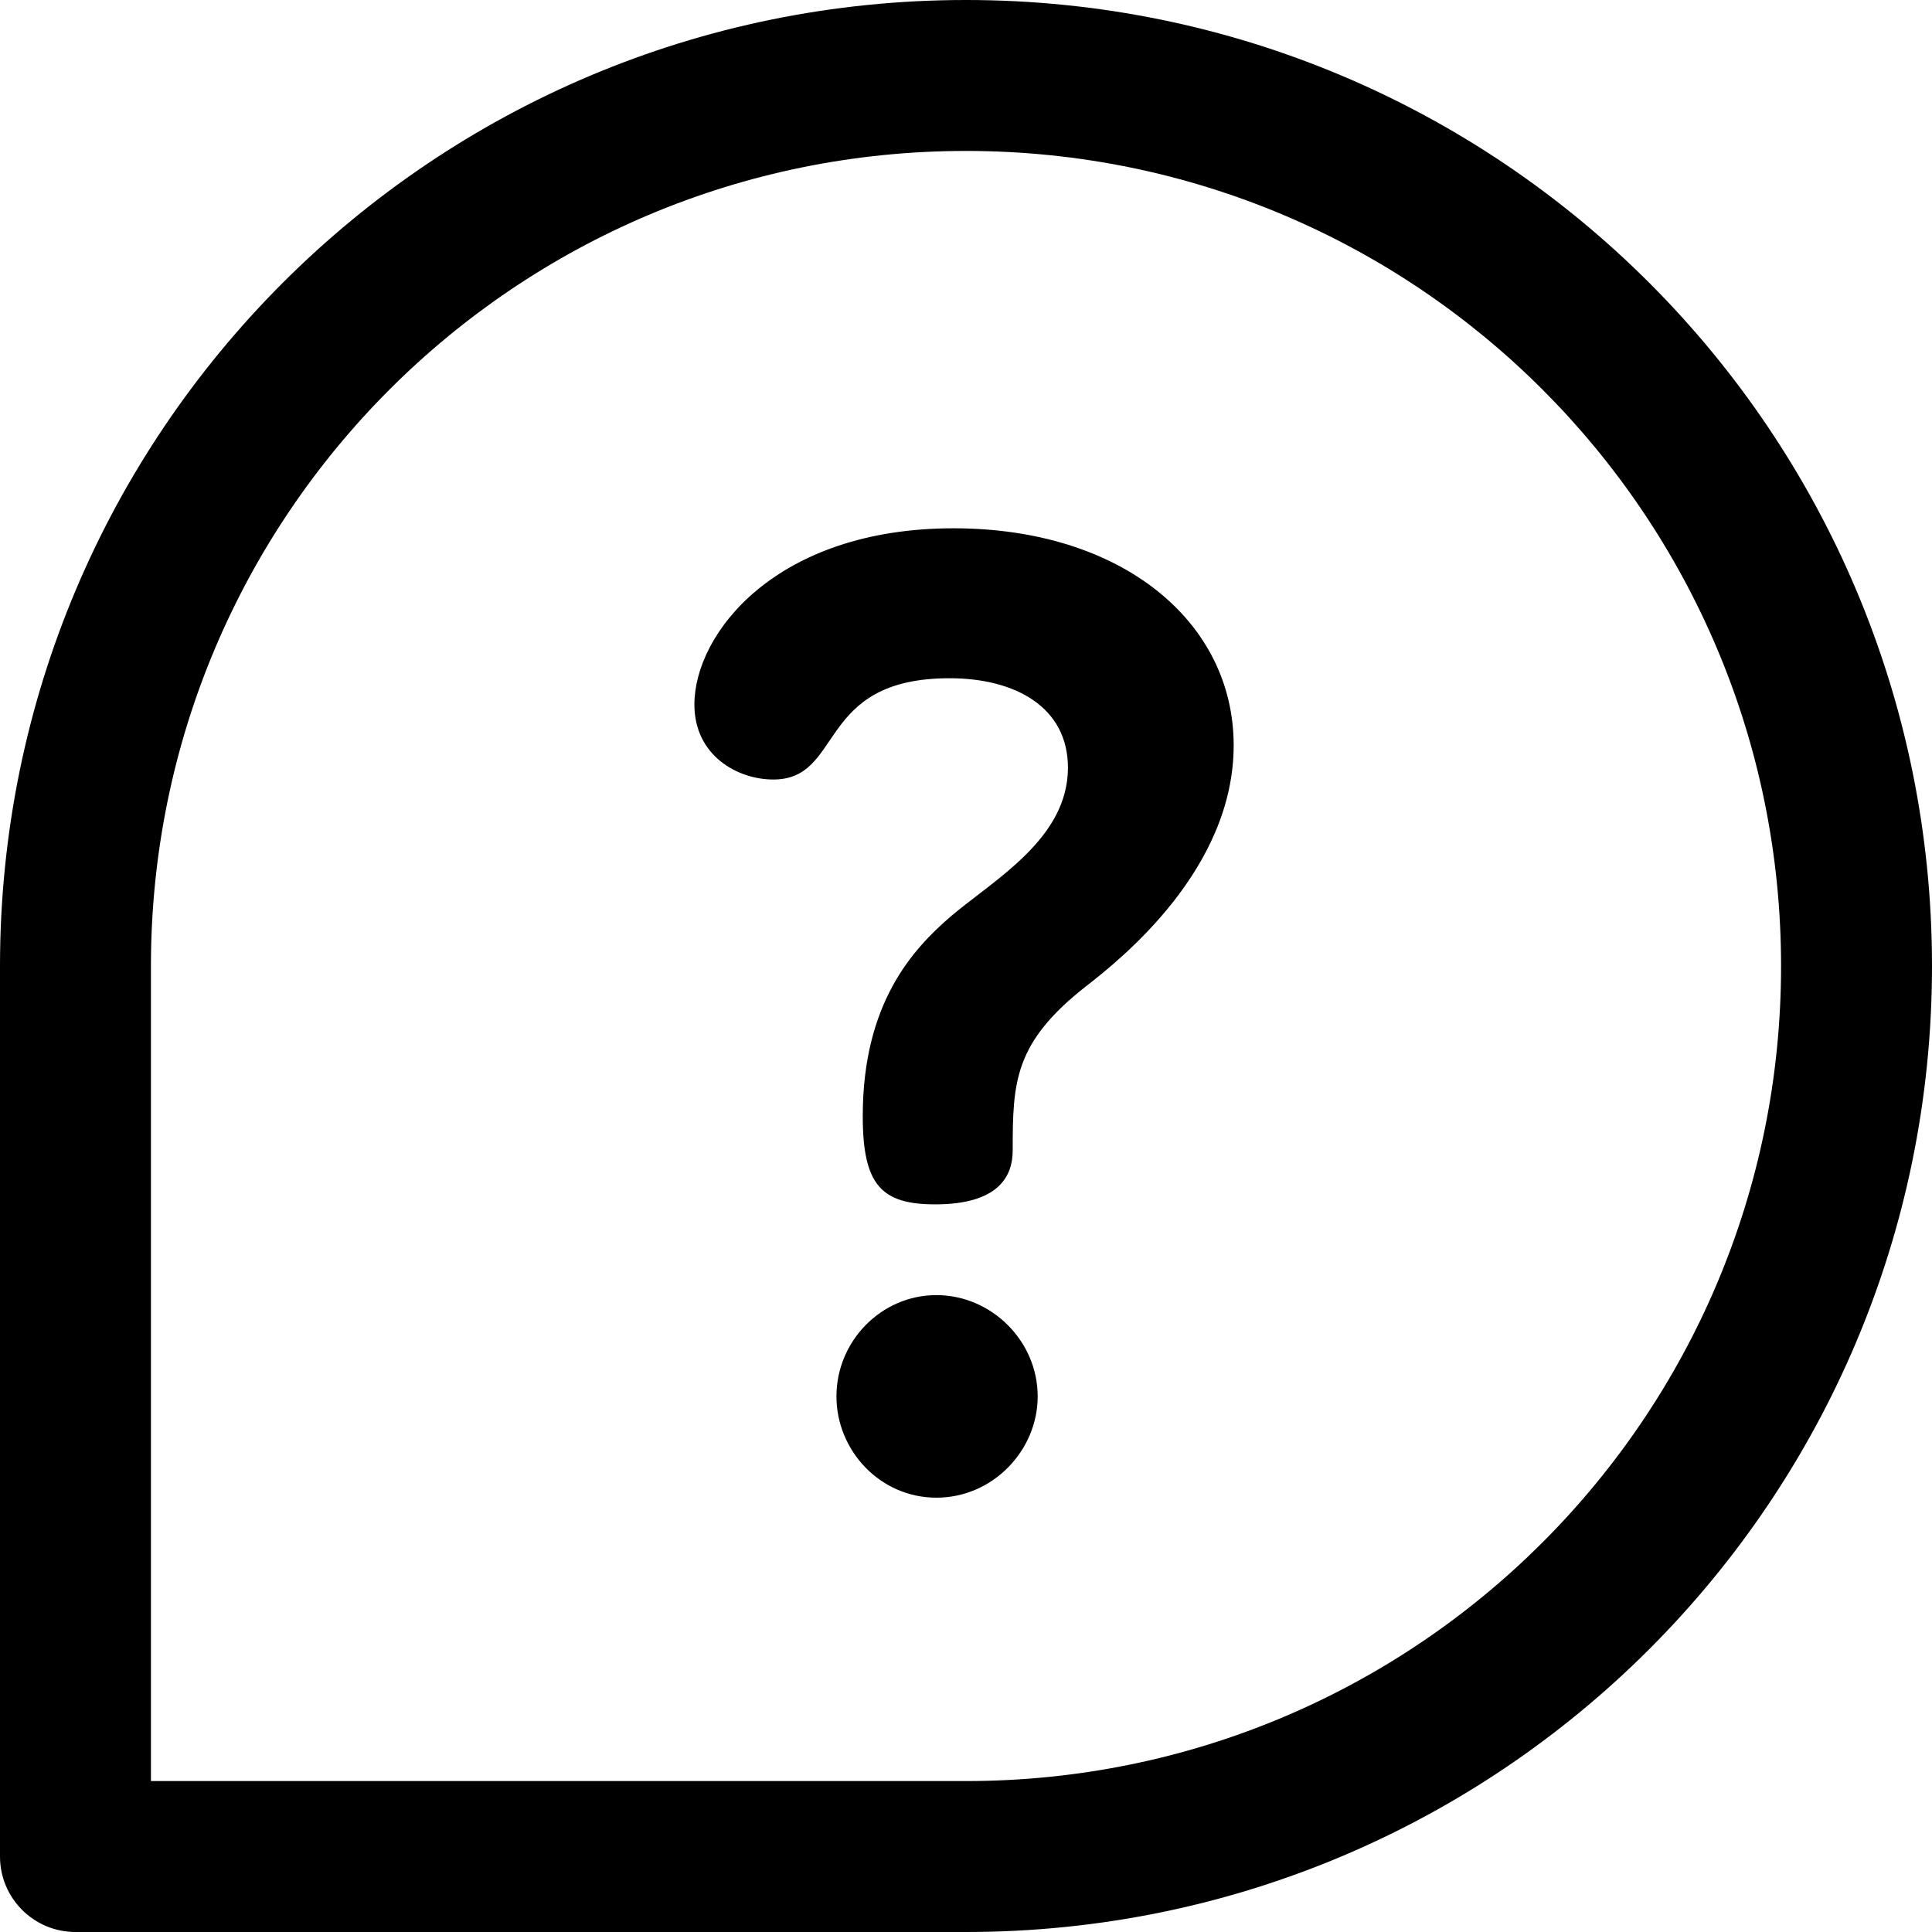
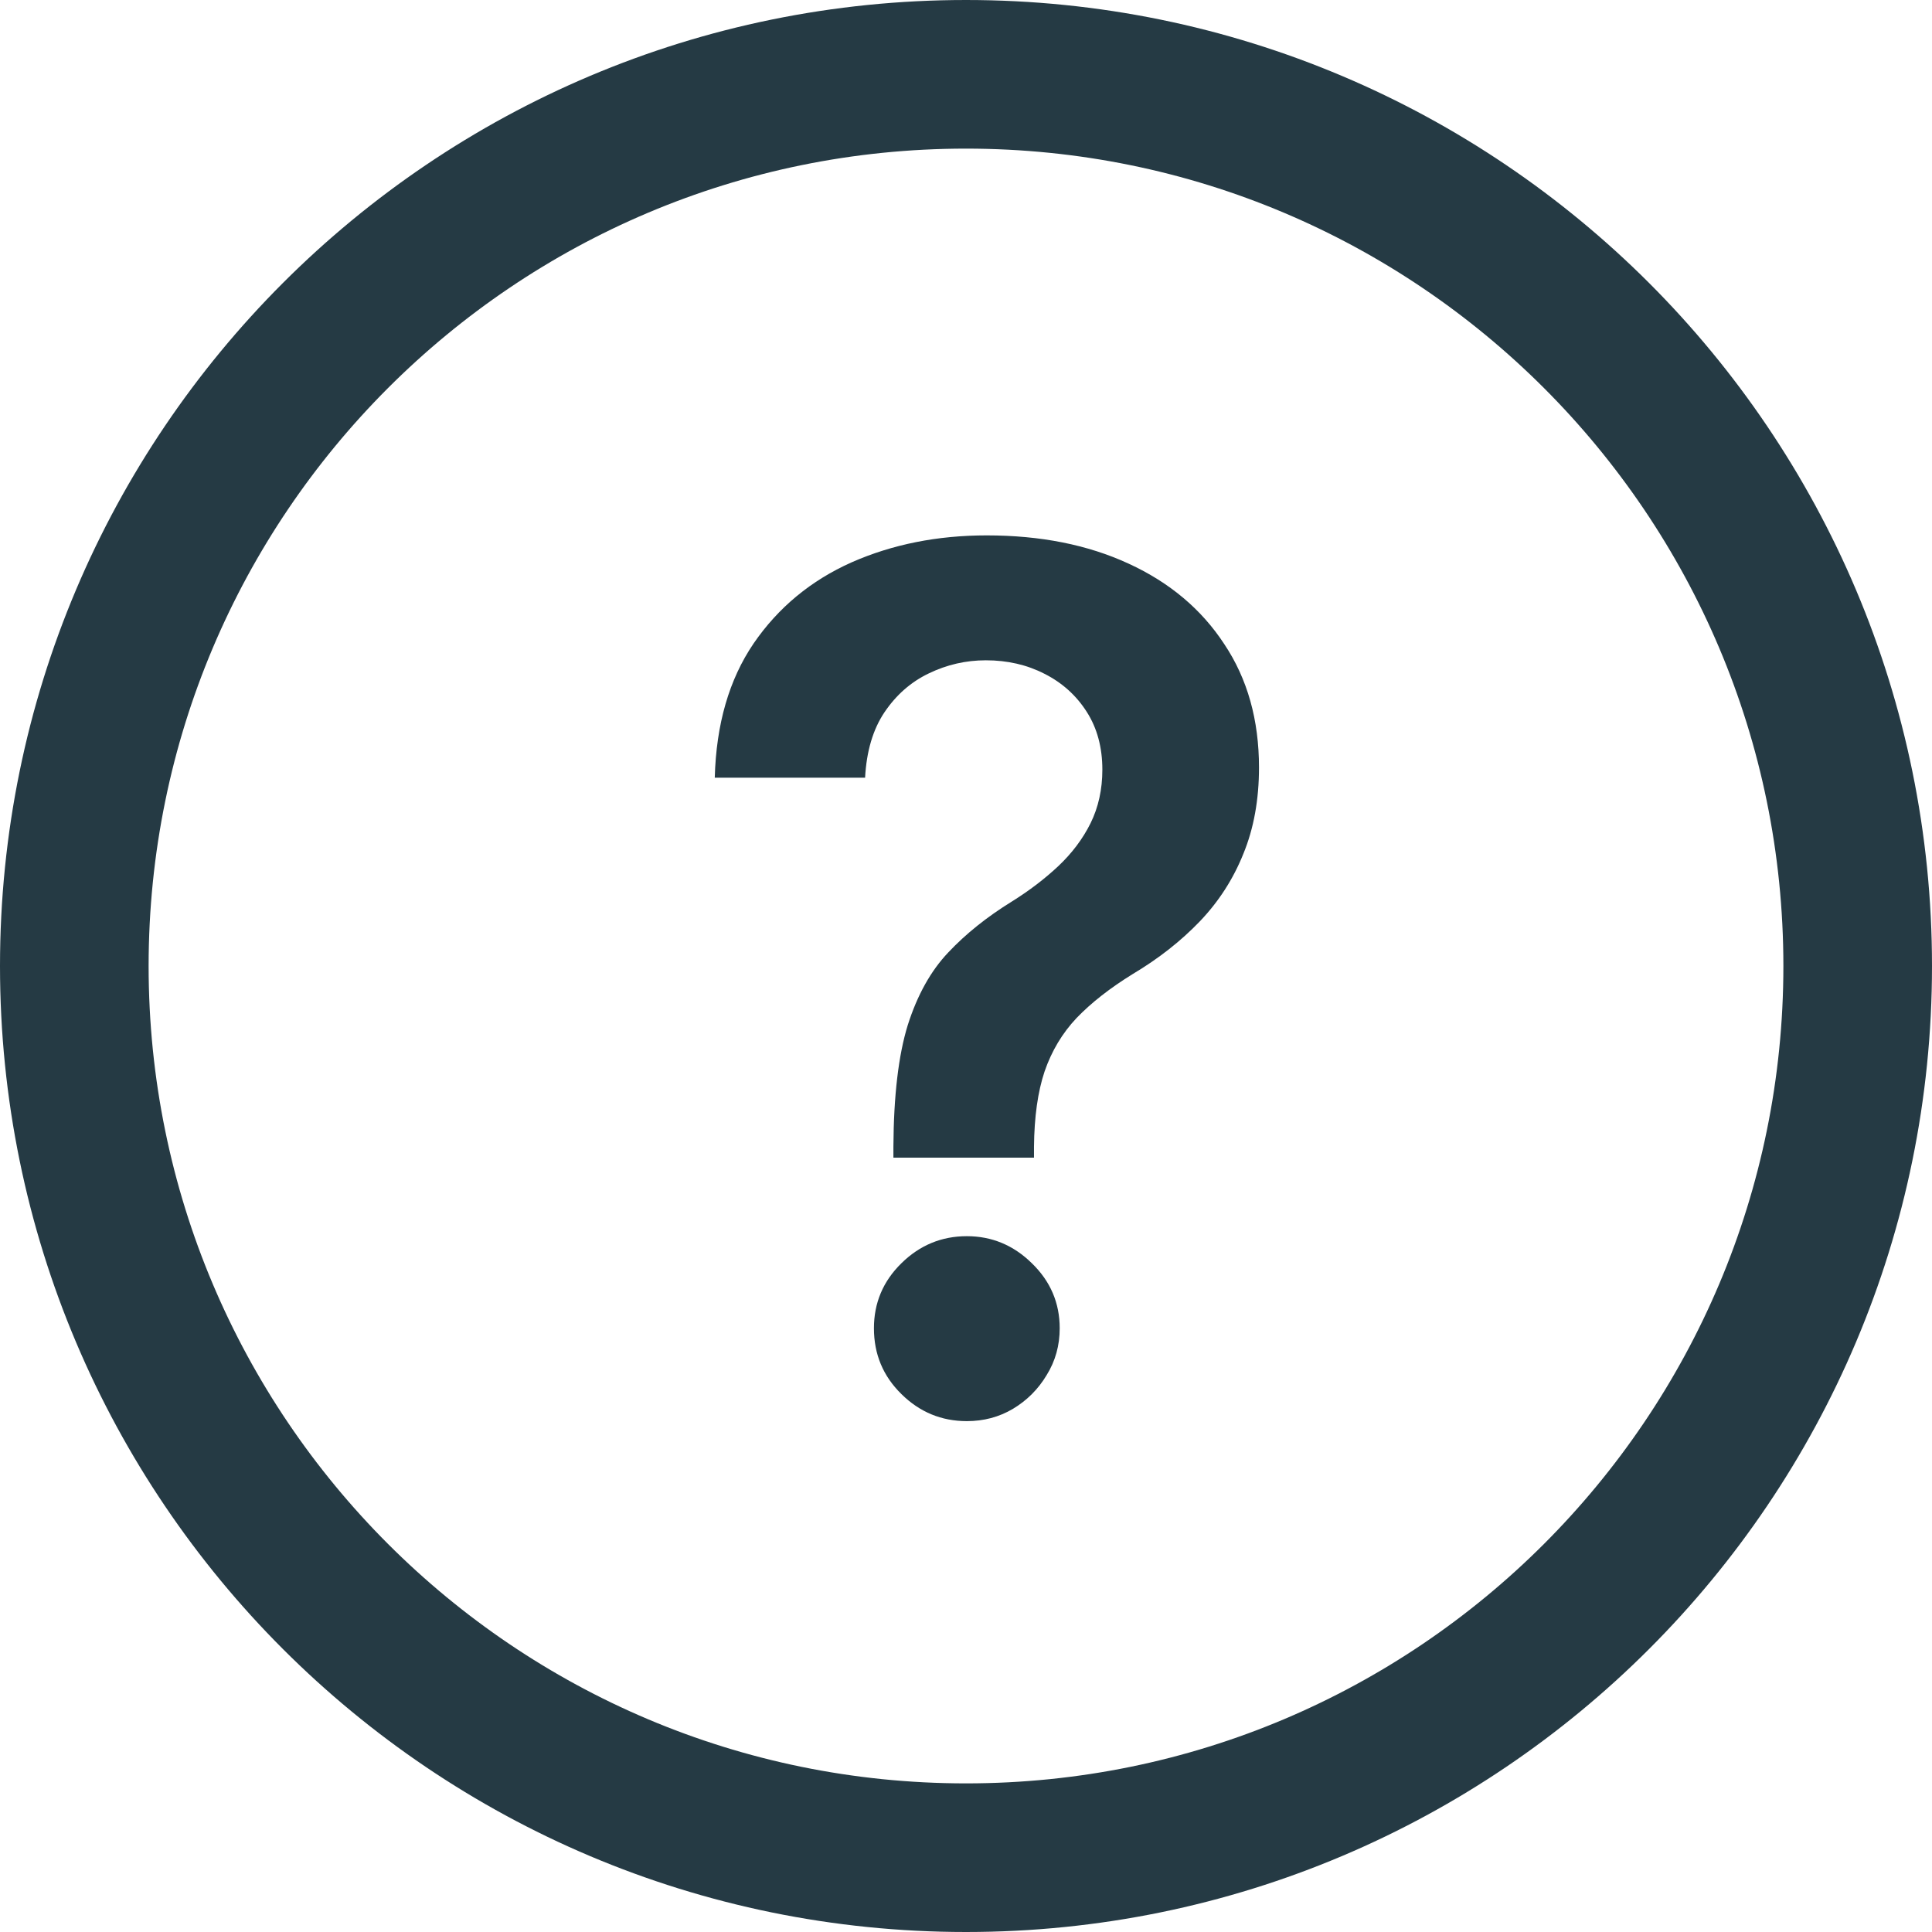
- <svg xmlns="http://www.w3.org/2000/svg" viewBox="0 0 512 512">
-   <path d="M248.158 343.22c-14.639 0-26.491 12.2-26.491 26.84 0 14.291 11.503 26.84 26.491 26.84s26.84-12.548 26.84-26.84c0-14.64-12.199-26.84-26.84-26.84zm4.532-203.218c-47.057 0-68.668 27.885-68.668 46.708 0 13.595 11.502 19.869 20.914 19.869 18.822 0 11.154-26.84 46.708-26.84 17.429 0 31.372 7.669 31.372 23.703 0 18.824-19.52 29.629-31.023 39.389-10.108 8.714-23.354 23.006-23.354 52.983 0 18.125 4.879 23.354 19.171 23.354 17.08 0 20.565-7.668 20.565-14.291 0-18.126.35-28.583 19.521-43.571 9.411-7.32 39.04-31.023 39.04-63.789s-29.629-57.515-74.246-57.515zM256 0C114.516 0 0 114.497 0 256v236c0 11.046 8.954 20 20 20h236c141.483 0 256-114.497 256-256C512 114.516 397.503 0 256 0zm0 472H40V256c0-119.377 96.607-216 216-216 119.377 0 216 96.607 216 216 0 119.377-96.607 216-216 216z" />
+ <svg xmlns="http://www.w3.org/2000/svg" width="26" height="26" viewBox="0 0 26 26" fill="none">
+   <path d="M13 25C19.627 25 25 19.627 25 13C25 6.373 19.627 1 13 1C6.373 1 1 6.373 1 13C1 19.627 6.373 25 13 25Z" stroke="#253A44" stroke-width="2" stroke-linecap="round" stroke-linejoin="round" />
+   <path d="M12.023 15.579V15.432C12.027 14.746 12.091 14.201 12.216 13.796C12.345 13.39 12.527 13.064 12.761 12.818C12.996 12.568 13.282 12.339 13.619 12.131C13.85 11.987 14.057 11.829 14.239 11.659C14.424 11.485 14.57 11.292 14.676 11.079C14.782 10.864 14.835 10.623 14.835 10.358C14.835 10.059 14.765 9.799 14.625 9.58C14.485 9.36 14.296 9.189 14.057 9.068C13.822 8.947 13.559 8.886 13.267 8.886C12.998 8.886 12.742 8.945 12.5 9.062C12.261 9.176 12.062 9.35 11.903 9.585C11.748 9.816 11.661 10.11 11.642 10.466H9.619C9.638 9.746 9.812 9.144 10.142 8.659C10.475 8.174 10.915 7.811 11.46 7.568C12.009 7.326 12.616 7.205 13.278 7.205C14.002 7.205 14.638 7.331 15.188 7.585C15.741 7.839 16.171 8.201 16.477 8.67C16.788 9.136 16.943 9.689 16.943 10.329C16.943 10.761 16.873 11.148 16.733 11.489C16.597 11.829 16.401 12.133 16.148 12.398C15.894 12.663 15.593 12.9 15.244 13.108C14.938 13.297 14.686 13.494 14.489 13.699C14.296 13.903 14.152 14.144 14.057 14.421C13.966 14.693 13.919 15.03 13.915 15.432V15.579H12.023ZM13.011 19.125C12.671 19.125 12.377 19.004 12.131 18.761C11.884 18.519 11.761 18.224 11.761 17.875C11.761 17.534 11.884 17.242 12.131 17C12.377 16.758 12.671 16.636 13.011 16.636C13.348 16.636 13.64 16.758 13.886 17C14.136 17.242 14.261 17.534 14.261 17.875C14.261 18.106 14.203 18.316 14.085 18.506C13.972 18.695 13.82 18.847 13.631 18.96C13.445 19.07 13.239 19.125 13.011 19.125Z" fill="#253A44" />
</svg>
